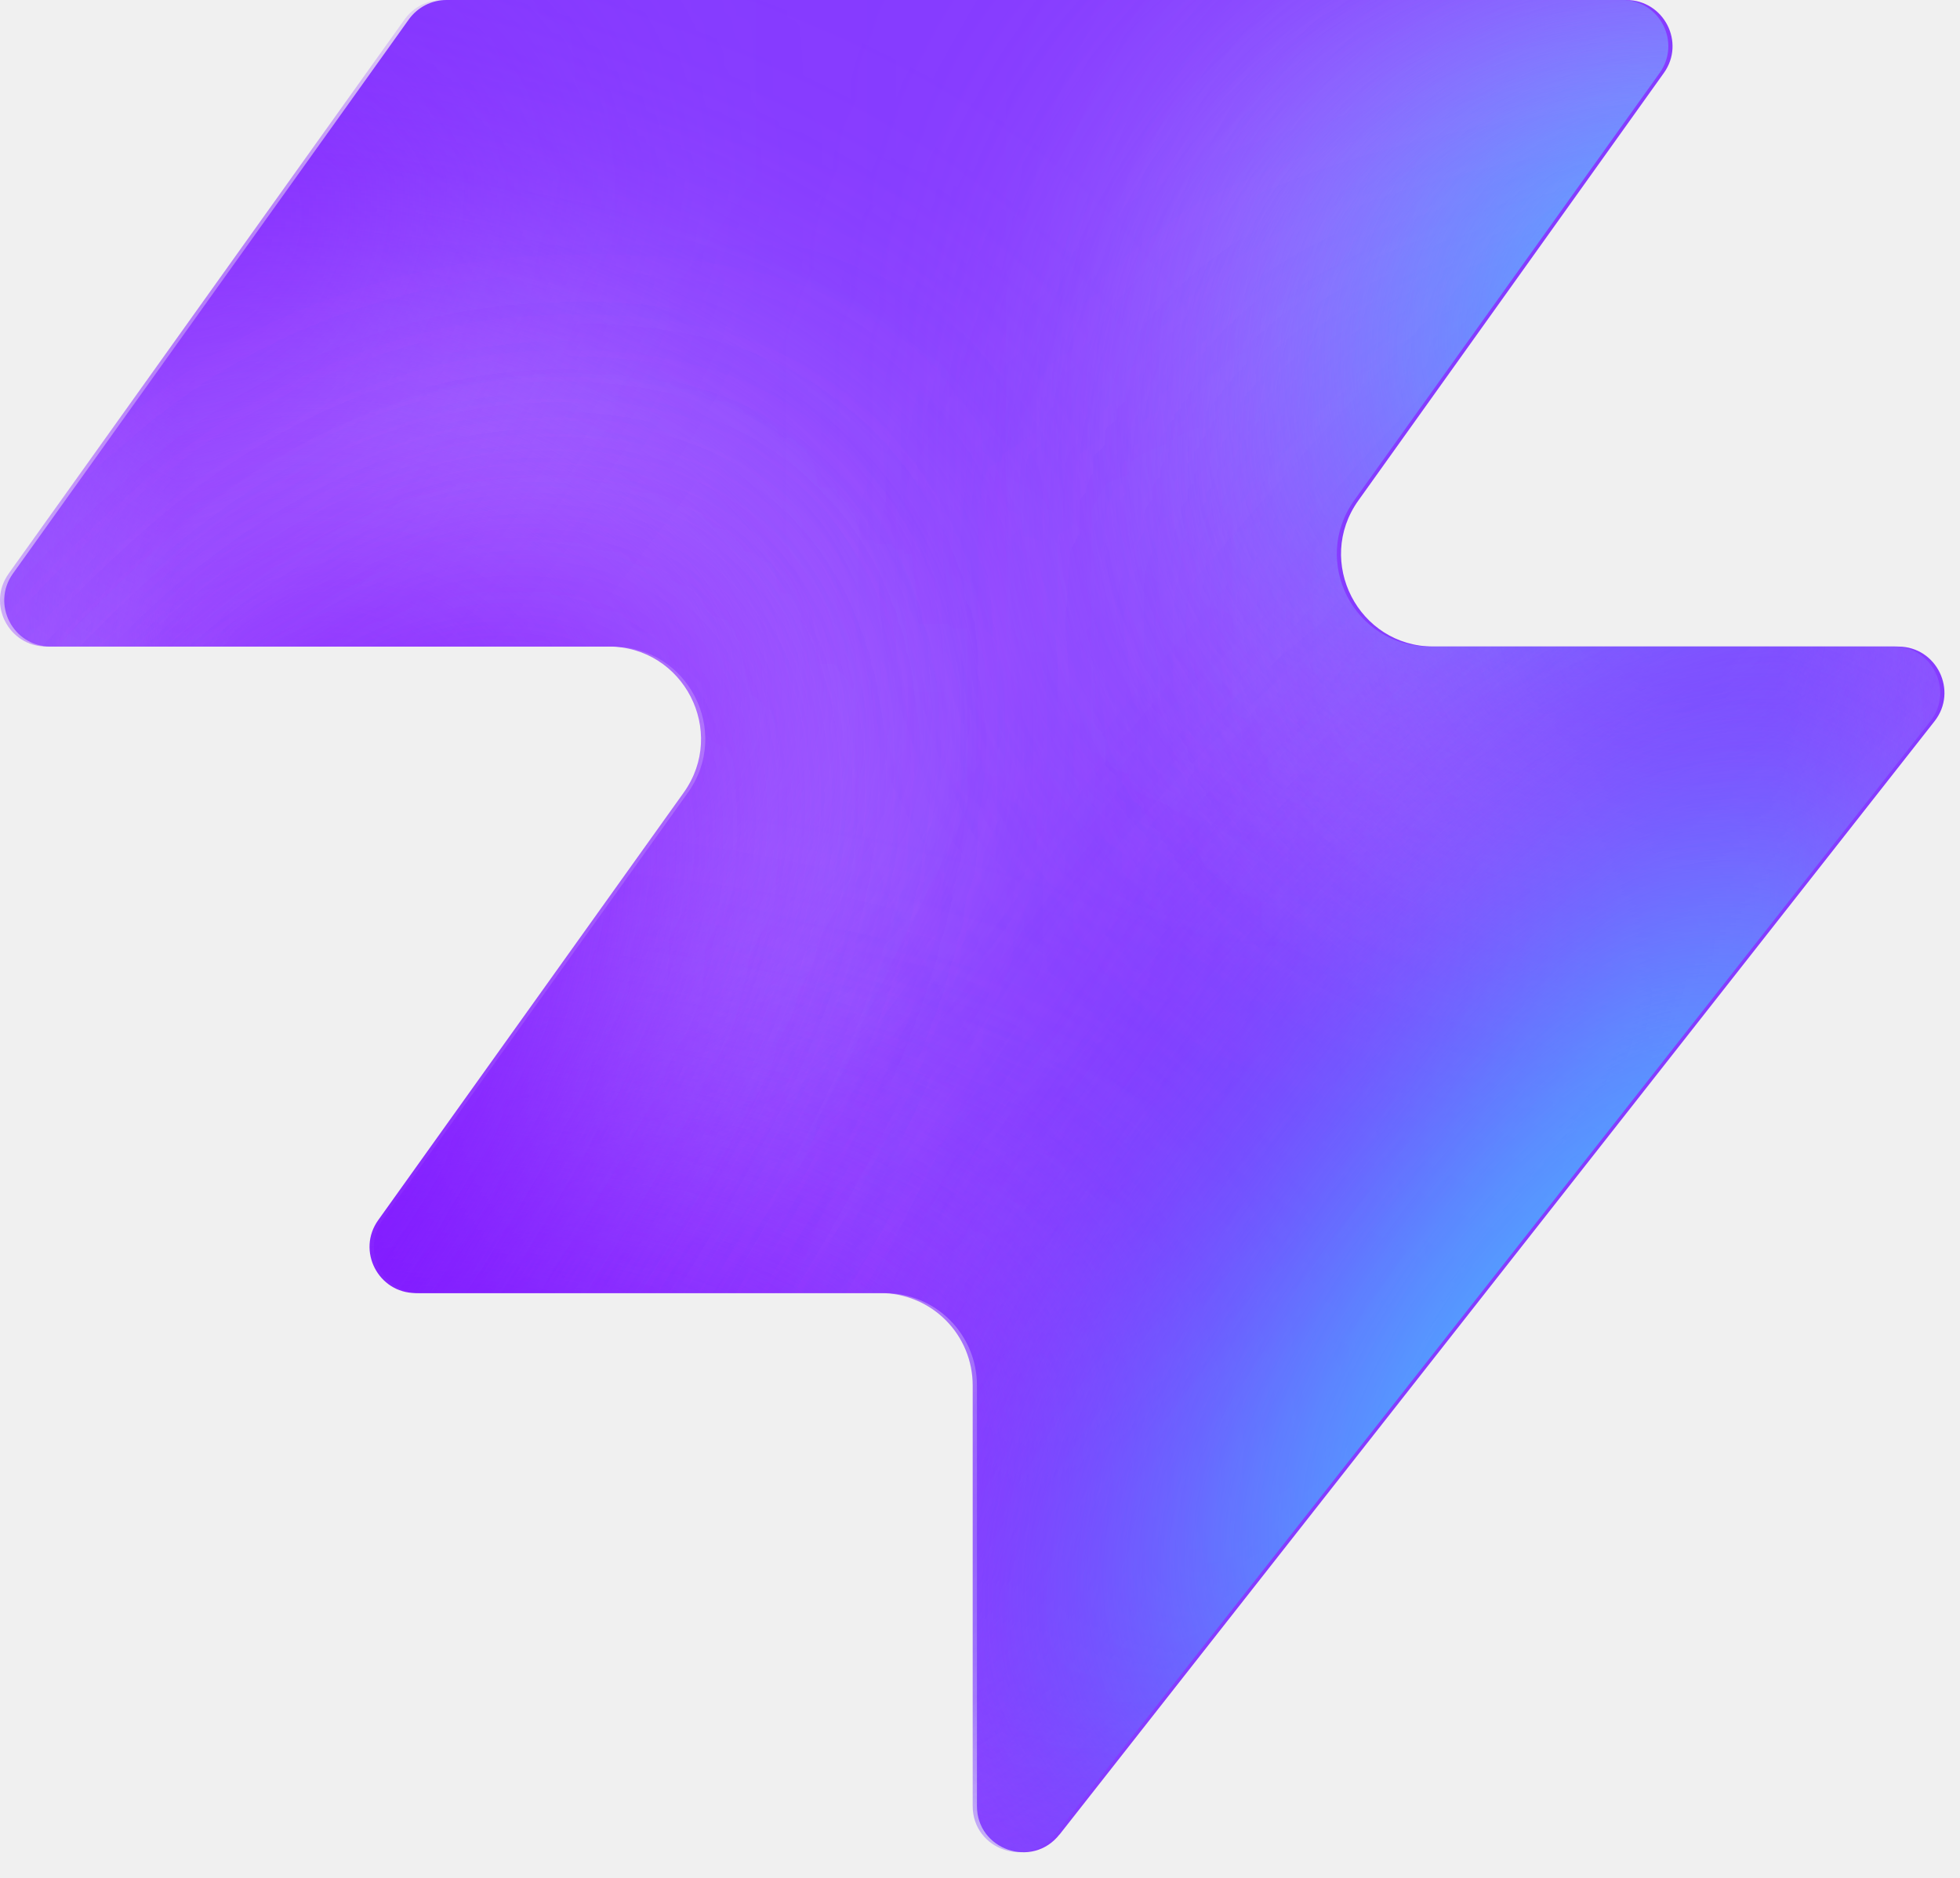
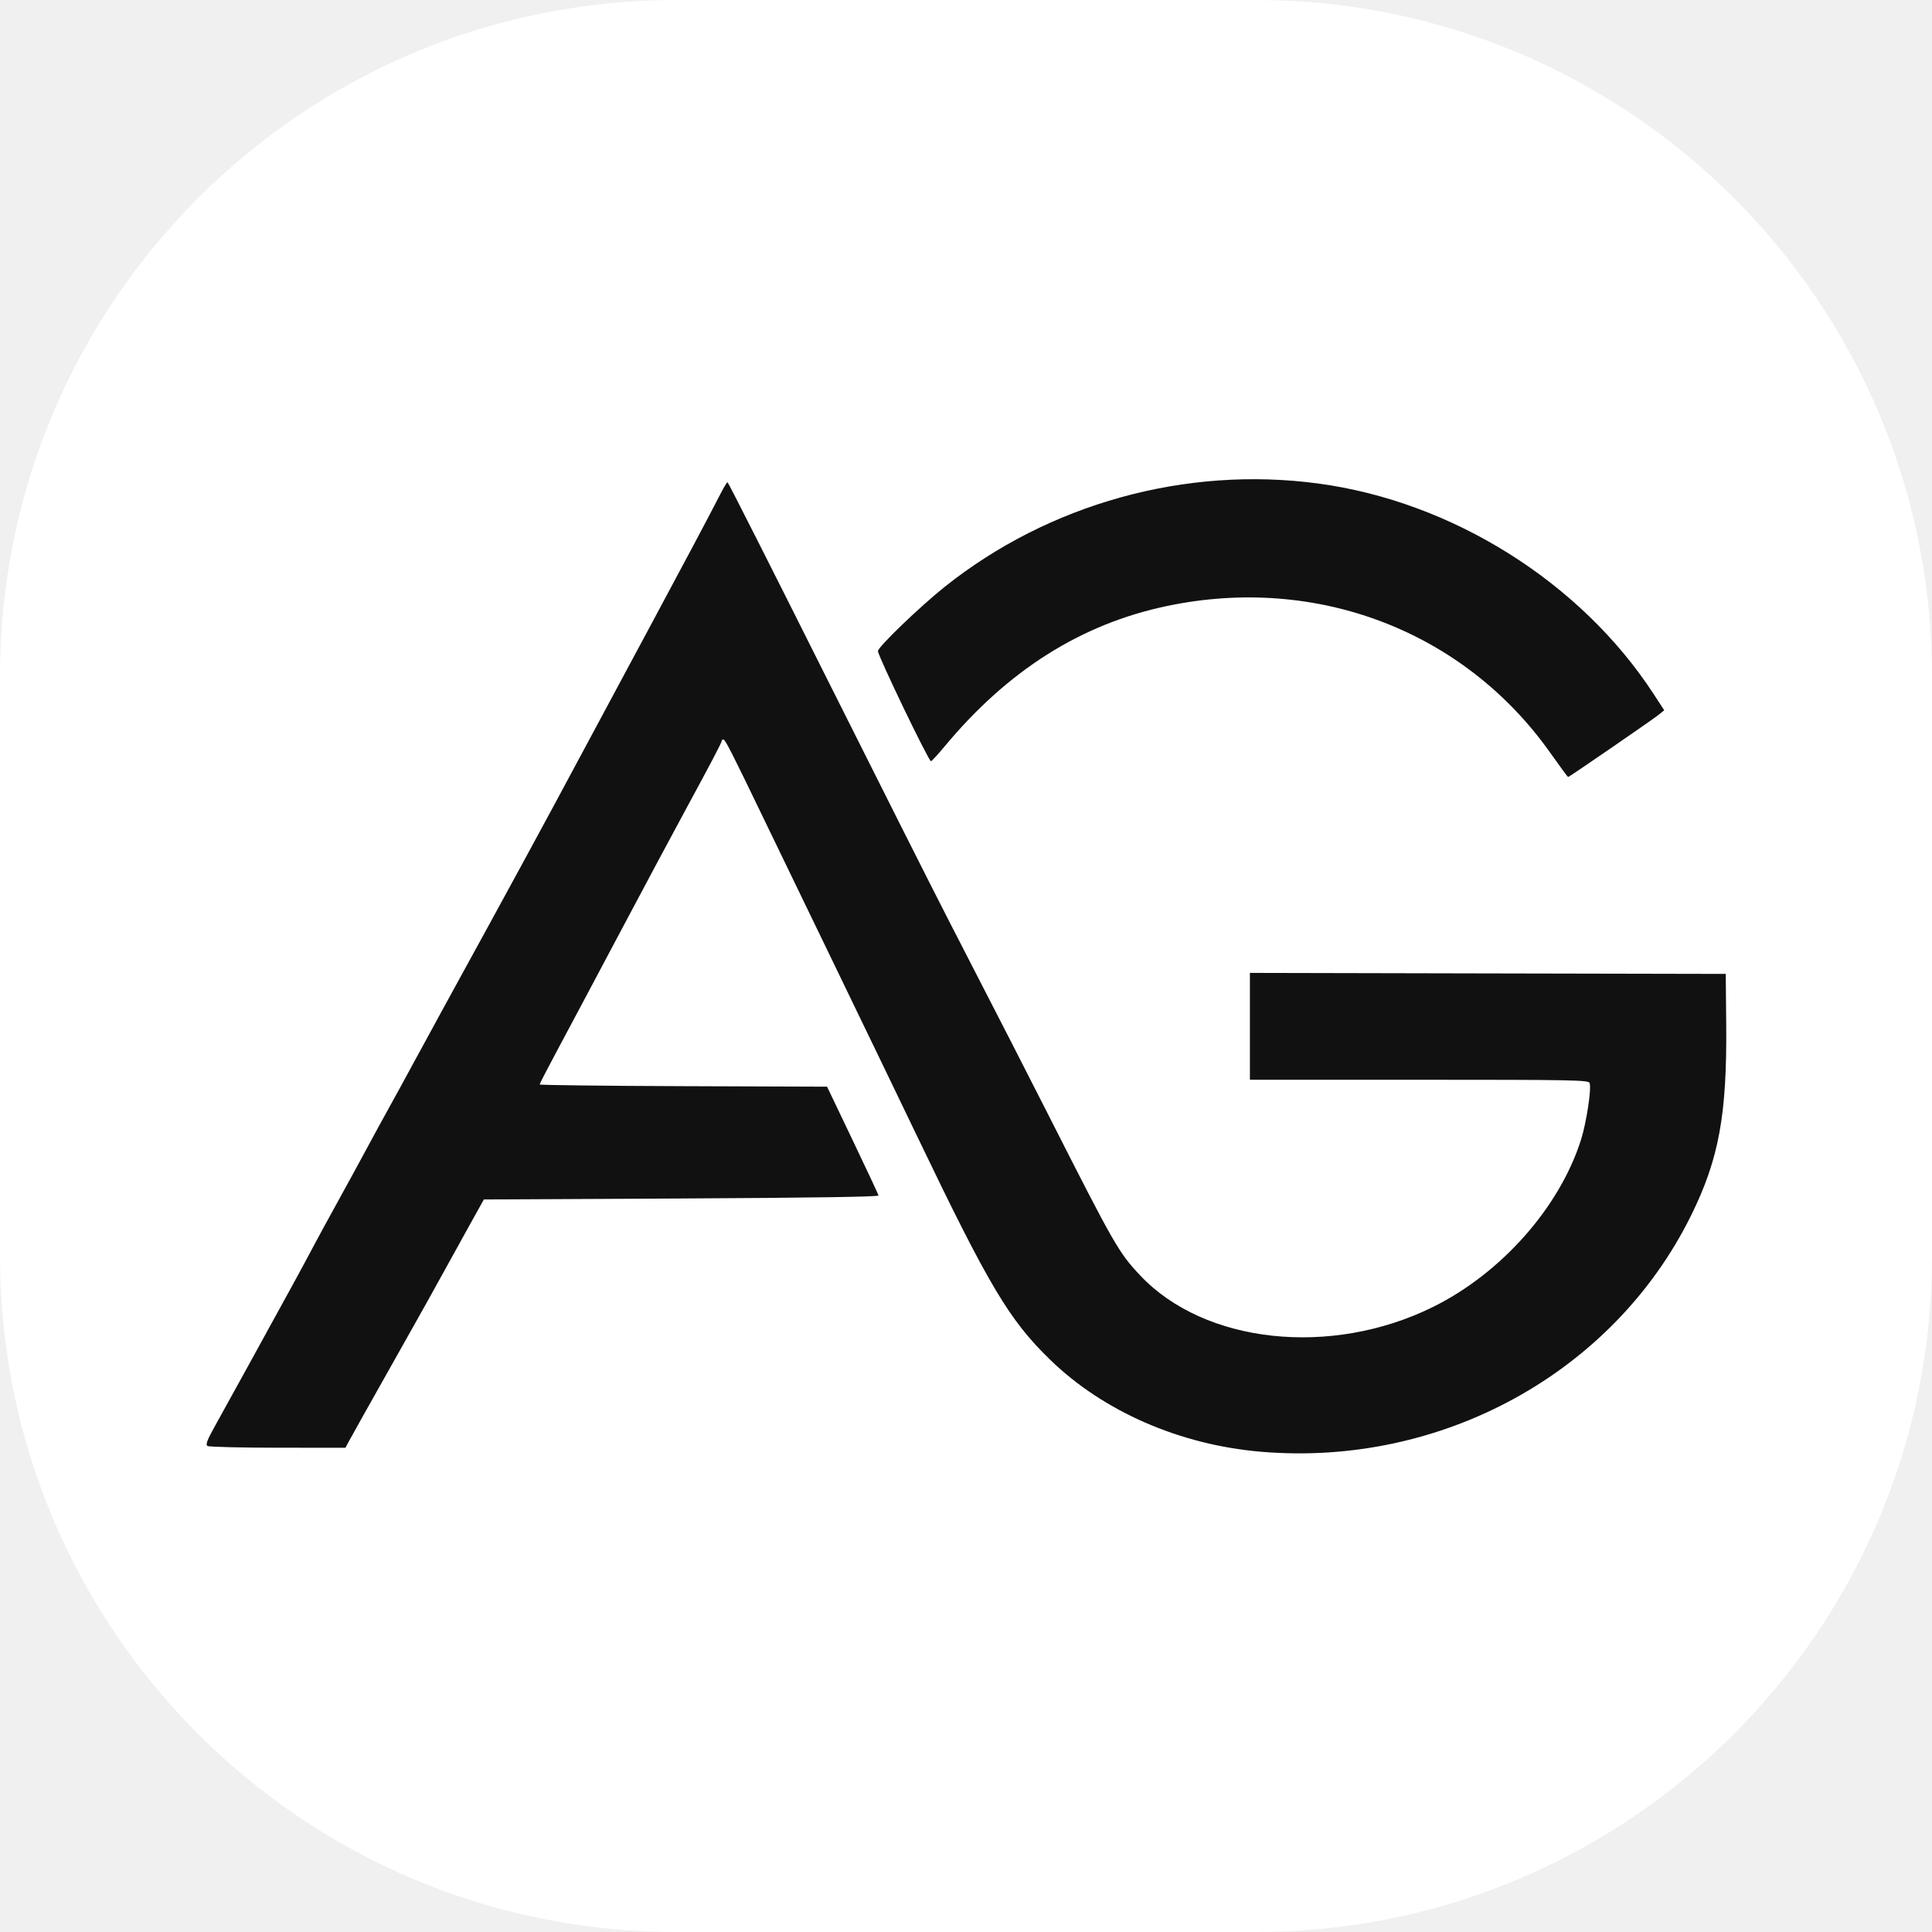
- <svg xmlns="http://www.w3.org/2000/svg" width="48" height="46" fill="none" viewBox="0 0 48 46">
-   <path fill="#863bff" d="M25.946 44.938c-.664.845-2.021.375-2.021-.698V33.937a2.26 2.26 0 0 0-2.262-2.262H10.287c-.92 0-1.456-1.04-.92-1.788l7.48-10.471c1.07-1.497 0-3.578-1.842-3.578H1.237c-.92 0-1.456-1.04-.92-1.788L10.013.474c.214-.297.556-.474.92-.474h28.894c.92 0 1.456 1.04.92 1.788l-7.48 10.471c-1.07 1.498 0 3.579 1.842 3.579h11.377c.943 0 1.473 1.088.89 1.83L25.947 44.94z" style="fill:#863bff;fill:color(display-p3 .525 .23 1);fill-opacity:1" />
-   <mask id="a" width="48" height="46" x="0" y="0" maskUnits="userSpaceOnUse" style="mask-type:alpha">
-     <path fill="#000" d="M25.842 44.938c-.664.844-2.021.375-2.021-.698V33.937a2.26 2.26 0 0 0-2.262-2.262H10.183c-.92 0-1.456-1.04-.92-1.788l7.48-10.471c1.07-1.498 0-3.579-1.842-3.579H1.133c-.92 0-1.456-1.04-.92-1.787L9.91.473c.214-.297.556-.474.92-.474h28.894c.92 0 1.456 1.04.92 1.788l-7.48 10.471c-1.07 1.498 0 3.578 1.842 3.578h11.377c.943 0 1.473 1.088.89 1.832L25.843 44.94z" style="fill:#000;fill-opacity:1" />
-   </mask>
-   <g mask="url(#a)">
-     <g filter="url(#b)">
-       <ellipse cx="5.508" cy="14.704" fill="#ede6ff" rx="5.508" ry="14.704" style="fill:#ede6ff;fill:color(display-p3 .927 .903 1);fill-opacity:1" transform="matrix(.00324 1 1 -.00324 -4.47 31.516)" />
-     </g>
-     <g filter="url(#c)">
-       <ellipse cx="10.399" cy="29.851" fill="#ede6ff" rx="10.399" ry="29.851" style="fill:#ede6ff;fill:color(display-p3 .927 .903 1);fill-opacity:1" transform="matrix(.00324 1 1 -.00324 -39.328 7.883)" />
-     </g>
-     <g filter="url(#d)">
-       <ellipse cx="5.508" cy="30.487" fill="#7e14ff" rx="5.508" ry="30.487" style="fill:#7e14ff;fill:color(display-p3 .492 .077 1);fill-opacity:1" transform="rotate(89.814 -25.913 -14.639)scale(1 -1)" />
-     </g>
-     <g filter="url(#e)">
-       <ellipse cx="5.508" cy="30.599" fill="#7e14ff" rx="5.508" ry="30.599" style="fill:#7e14ff;fill:color(display-p3 .492 .077 1);fill-opacity:1" transform="rotate(89.814 -32.644 -3.334)scale(1 -1)" />
-     </g>
-     <g filter="url(#f)">
-       <ellipse cx="5.508" cy="30.599" fill="#7e14ff" rx="5.508" ry="30.599" style="fill:#7e14ff;fill:color(display-p3 .492 .077 1);fill-opacity:1" transform="matrix(.00324 1 1 -.00324 -34.34 30.47)" />
-     </g>
-     <g filter="url(#g)">
-       <ellipse cx="14.072" cy="22.078" fill="#ede6ff" rx="14.072" ry="22.078" style="fill:#ede6ff;fill:color(display-p3 .927 .903 1);fill-opacity:1" transform="rotate(93.35 24.506 48.493)scale(-1 1)" />
-     </g>
-     <g filter="url(#h)">
-       <ellipse cx="3.47" cy="21.501" fill="#7e14ff" rx="3.47" ry="21.501" style="fill:#7e14ff;fill:color(display-p3 .492 .077 1);fill-opacity:1" transform="rotate(89.009 28.708 47.59)scale(-1 1)" />
-     </g>
-     <g filter="url(#i)">
-       <ellipse cx="3.47" cy="21.501" fill="#7e14ff" rx="3.47" ry="21.501" style="fill:#7e14ff;fill:color(display-p3 .492 .077 1);fill-opacity:1" transform="rotate(89.009 28.708 47.59)scale(-1 1)" />
-     </g>
-     <g filter="url(#j)">
-       <ellipse cx=".387" cy="8.972" fill="#7e14ff" rx="4.407" ry="29.108" style="fill:#7e14ff;fill:color(display-p3 .492 .077 1);fill-opacity:1" transform="rotate(39.51 .387 8.972)" />
-     </g>
-     <g filter="url(#k)">
-       <ellipse cx="47.523" cy="-6.092" fill="#7e14ff" rx="4.407" ry="29.108" style="fill:#7e14ff;fill:color(display-p3 .492 .077 1);fill-opacity:1" transform="rotate(37.892 47.523 -6.092)" />
-     </g>
-     <g filter="url(#l)">
-       <ellipse cx="41.412" cy="6.333" fill="#47bfff" rx="5.971" ry="9.665" style="fill:#47bfff;fill:color(display-p3 .28 .748 1);fill-opacity:1" transform="rotate(37.892 41.412 6.333)" />
-     </g>
-     <g filter="url(#m)">
-       <ellipse cx="-1.879" cy="38.332" fill="#7e14ff" rx="4.407" ry="29.108" style="fill:#7e14ff;fill:color(display-p3 .492 .077 1);fill-opacity:1" transform="rotate(37.892 -1.88 38.332)" />
-     </g>
-     <g filter="url(#n)">
-       <ellipse cx="-1.879" cy="38.332" fill="#7e14ff" rx="4.407" ry="29.108" style="fill:#7e14ff;fill:color(display-p3 .492 .077 1);fill-opacity:1" transform="rotate(37.892 -1.88 38.332)" />
-     </g>
-     <g filter="url(#o)">
-       <ellipse cx="35.651" cy="29.907" fill="#7e14ff" rx="4.407" ry="29.108" style="fill:#7e14ff;fill:color(display-p3 .492 .077 1);fill-opacity:1" transform="rotate(37.892 35.651 29.907)" />
-     </g>
-     <g filter="url(#p)">
-       <ellipse cx="38.418" cy="32.4" fill="#47bfff" rx="5.971" ry="15.297" style="fill:#47bfff;fill:color(display-p3 .28 .748 1);fill-opacity:1" transform="rotate(37.892 38.418 32.4)" />
+ <svg xmlns="http://www.w3.org/2000/svg" version="1.1" width="1000" height="1000">
+   <g clip-path="url(#SvgjsClipPath1087)">
+     <rect width="1000" height="1000" fill="#ffffff" />
+     <g transform="matrix(14.0625,0,0,14.0625,50,50)">
+       <svg viewBox="0 0 64 64" fill="none" width="64" height="64">
+         <path fill="#111111" fill-rule="evenodd" d="M42.85 49.878C39.872 49.624 37.066 48.4 35.107 46.502C33.594 45.034 32.862 43.807 30.235 38.336C29.908 37.655 29.324 36.442 28.937 35.641C28.55 34.84 27.782 33.251 27.23 32.109C26.679 30.968 25.966 29.493 25.645 28.832C25.324 28.171 24.817 27.123 24.518 26.502C23.388 24.157 23.136 23.662 23.072 23.662C23.036 23.662 23.007 23.688 23.007 23.72C23.007 23.778 22.62 24.514 21.681 26.247C21.136 27.253 20.309 28.798 19.421 30.471C18.034 33.083 17.516 34.057 16.926 35.159C16.585 35.795 16.307 36.335 16.307 36.36C16.307 36.385 18.687 36.413 21.596 36.423L26.886 36.442 27.826 38.408C28.343 39.49 28.773 40.407 28.781 40.447C28.791 40.495 26.314 40.533 21.525 40.557L14.254 40.593 13.707 41.576C13.406 42.117 12.971 42.903 12.741 43.324C12.511 43.744 12.019 44.629 11.646 45.29C9.891 48.406 9.363 49.347 9.265 49.532L9.16 49.732 6.671 49.731C5.302 49.73 4.137 49.701 4.082 49.667C4.003 49.616 4.065 49.454 4.383 48.885C4.783 48.167 6.301 45.408 7.243 43.688C7.517 43.187 7.844 42.581 7.969 42.341C8.095 42.1 8.487 41.379 8.841 40.739C9.195 40.098 9.696 39.18 9.954 38.7C10.212 38.219 10.579 37.547 10.769 37.207C10.959 36.866 11.353 36.145 11.645 35.605C11.938 35.064 12.447 34.13 12.776 33.529C15.206 29.101 16.453 26.808 17.981 23.953C18.593 22.812 19.701 20.747 20.444 19.365C21.711 17.008 22.529 15.467 22.986 14.577C23.094 14.367 23.201 14.195 23.224 14.195C23.246 14.195 24.859 17.382 26.808 21.277C28.758 25.172 30.808 29.244 31.365 30.325C33.477 34.428 34.2 35.84 35.078 37.571C37.465 42.277 37.624 42.554 38.415 43.393C40.782 45.902 45.429 46.404 49.178 44.555C51.702 43.311 53.851 40.883 54.639 38.387C54.84 37.749 55.028 36.502 54.952 36.304C54.911 36.198 54.329 36.187 48.678 36.187L42.45 36.187 42.45 34.221L42.45 32.254 51.207 32.273L59.964 32.291 59.981 34.112C60.014 37.466 59.714 39.106 58.687 41.184C55.828 46.974 49.503 50.446 42.85 49.878ZM53.494 24.137C50.317 19.661 44.9 17.592 39.391 18.751C36.23 19.415 33.531 21.123 31.199 23.934C30.959 24.223 30.739 24.461 30.71 24.462C30.626 24.464 28.759 20.586 28.759 20.409C28.759 20.259 30.295 18.78 31.206 18.052C35.051 14.982 40.086 13.587 44.962 14.241C49.89 14.902 54.62 17.867 57.303 21.979L57.7 22.588 57.485 22.76C57.248 22.949 54.199 25.046 54.161 25.045C54.148 25.045 53.848 24.637 53.494 24.137Z" />
+       </svg>
    </g>
  </g>
  <defs>
-     <filter id="b" width="60.045" height="41.654" x="-19.77" y="16.149" color-interpolation-filters="sRGB" filterUnits="userSpaceOnUse">
-       <feFlood flood-opacity="0" result="BackgroundImageFix" />
-       <feBlend in="SourceGraphic" in2="BackgroundImageFix" result="shape" />
-       <feGaussianBlur result="effect1_foregroundBlur_2002_17158" stdDeviation="7.659" />
-     </filter>
-     <filter id="c" width="90.34" height="51.437" x="-54.613" y="-7.533" color-interpolation-filters="sRGB" filterUnits="userSpaceOnUse">
-       <feFlood flood-opacity="0" result="BackgroundImageFix" />
-       <feBlend in="SourceGraphic" in2="BackgroundImageFix" result="shape" />
-       <feGaussianBlur result="effect1_foregroundBlur_2002_17158" stdDeviation="7.659" />
-     </filter>
-     <filter id="d" width="79.355" height="29.4" x="-49.64" y="2.03" color-interpolation-filters="sRGB" filterUnits="userSpaceOnUse">
-       <feFlood flood-opacity="0" result="BackgroundImageFix" />
-       <feBlend in="SourceGraphic" in2="BackgroundImageFix" result="shape" />
-       <feGaussianBlur result="effect1_foregroundBlur_2002_17158" stdDeviation="4.596" />
-     </filter>
-     <filter id="e" width="79.579" height="29.4" x="-45.045" y="20.029" color-interpolation-filters="sRGB" filterUnits="userSpaceOnUse">
-       <feFlood flood-opacity="0" result="BackgroundImageFix" />
-       <feBlend in="SourceGraphic" in2="BackgroundImageFix" result="shape" />
-       <feGaussianBlur result="effect1_foregroundBlur_2002_17158" stdDeviation="4.596" />
-     </filter>
-     <filter id="f" width="79.579" height="29.4" x="-43.513" y="21.178" color-interpolation-filters="sRGB" filterUnits="userSpaceOnUse">
-       <feFlood flood-opacity="0" result="BackgroundImageFix" />
-       <feBlend in="SourceGraphic" in2="BackgroundImageFix" result="shape" />
-       <feGaussianBlur result="effect1_foregroundBlur_2002_17158" stdDeviation="4.596" />
-     </filter>
-     <filter id="g" width="74.749" height="58.852" x="15.756" y="-17.901" color-interpolation-filters="sRGB" filterUnits="userSpaceOnUse">
-       <feFlood flood-opacity="0" result="BackgroundImageFix" />
-       <feBlend in="SourceGraphic" in2="BackgroundImageFix" result="shape" />
-       <feGaussianBlur result="effect1_foregroundBlur_2002_17158" stdDeviation="7.659" />
-     </filter>
-     <filter id="h" width="61.377" height="25.362" x="23.548" y="2.284" color-interpolation-filters="sRGB" filterUnits="userSpaceOnUse">
-       <feFlood flood-opacity="0" result="BackgroundImageFix" />
-       <feBlend in="SourceGraphic" in2="BackgroundImageFix" result="shape" />
-       <feGaussianBlur result="effect1_foregroundBlur_2002_17158" stdDeviation="4.596" />
-     </filter>
-     <filter id="i" width="61.377" height="25.362" x="23.548" y="2.284" color-interpolation-filters="sRGB" filterUnits="userSpaceOnUse">
-       <feFlood flood-opacity="0" result="BackgroundImageFix" />
-       <feBlend in="SourceGraphic" in2="BackgroundImageFix" result="shape" />
-       <feGaussianBlur result="effect1_foregroundBlur_2002_17158" stdDeviation="4.596" />
-     </filter>
-     <filter id="j" width="56.045" height="63.649" x="-27.636" y="-22.853" color-interpolation-filters="sRGB" filterUnits="userSpaceOnUse">
-       <feFlood flood-opacity="0" result="BackgroundImageFix" />
-       <feBlend in="SourceGraphic" in2="BackgroundImageFix" result="shape" />
-       <feGaussianBlur result="effect1_foregroundBlur_2002_17158" stdDeviation="4.596" />
-     </filter>
-     <filter id="k" width="54.814" height="64.646" x="20.116" y="-38.415" color-interpolation-filters="sRGB" filterUnits="userSpaceOnUse">
-       <feFlood flood-opacity="0" result="BackgroundImageFix" />
-       <feBlend in="SourceGraphic" in2="BackgroundImageFix" result="shape" />
-       <feGaussianBlur result="effect1_foregroundBlur_2002_17158" stdDeviation="4.596" />
-     </filter>
-     <filter id="l" width="33.541" height="35.313" x="24.641" y="-11.323" color-interpolation-filters="sRGB" filterUnits="userSpaceOnUse">
-       <feFlood flood-opacity="0" result="BackgroundImageFix" />
-       <feBlend in="SourceGraphic" in2="BackgroundImageFix" result="shape" />
-       <feGaussianBlur result="effect1_foregroundBlur_2002_17158" stdDeviation="4.596" />
-     </filter>
-     <filter id="m" width="54.814" height="64.646" x="-29.286" y="6.009" color-interpolation-filters="sRGB" filterUnits="userSpaceOnUse">
-       <feFlood flood-opacity="0" result="BackgroundImageFix" />
-       <feBlend in="SourceGraphic" in2="BackgroundImageFix" result="shape" />
-       <feGaussianBlur result="effect1_foregroundBlur_2002_17158" stdDeviation="4.596" />
-     </filter>
-     <filter id="n" width="54.814" height="64.646" x="-29.286" y="6.009" color-interpolation-filters="sRGB" filterUnits="userSpaceOnUse">
-       <feFlood flood-opacity="0" result="BackgroundImageFix" />
-       <feBlend in="SourceGraphic" in2="BackgroundImageFix" result="shape" />
-       <feGaussianBlur result="effect1_foregroundBlur_2002_17158" stdDeviation="4.596" />
-     </filter>
-     <filter id="o" width="54.814" height="64.646" x="8.244" y="-2.416" color-interpolation-filters="sRGB" filterUnits="userSpaceOnUse">
-       <feFlood flood-opacity="0" result="BackgroundImageFix" />
-       <feBlend in="SourceGraphic" in2="BackgroundImageFix" result="shape" />
-       <feGaussianBlur result="effect1_foregroundBlur_2002_17158" stdDeviation="4.596" />
-     </filter>
-     <filter id="p" width="39.409" height="43.623" x="18.713" y="10.588" color-interpolation-filters="sRGB" filterUnits="userSpaceOnUse">
-       <feFlood flood-opacity="0" result="BackgroundImageFix" />
-       <feBlend in="SourceGraphic" in2="BackgroundImageFix" result="shape" />
-       <feGaussianBlur result="effect1_foregroundBlur_2002_17158" stdDeviation="4.596" />
-     </filter>
+     <clipPath id="SvgjsClipPath1087">
+       <rect width="1000" height="1000" x="0" y="0" rx="350" ry="350" />
+     </clipPath>
  </defs>
</svg>
